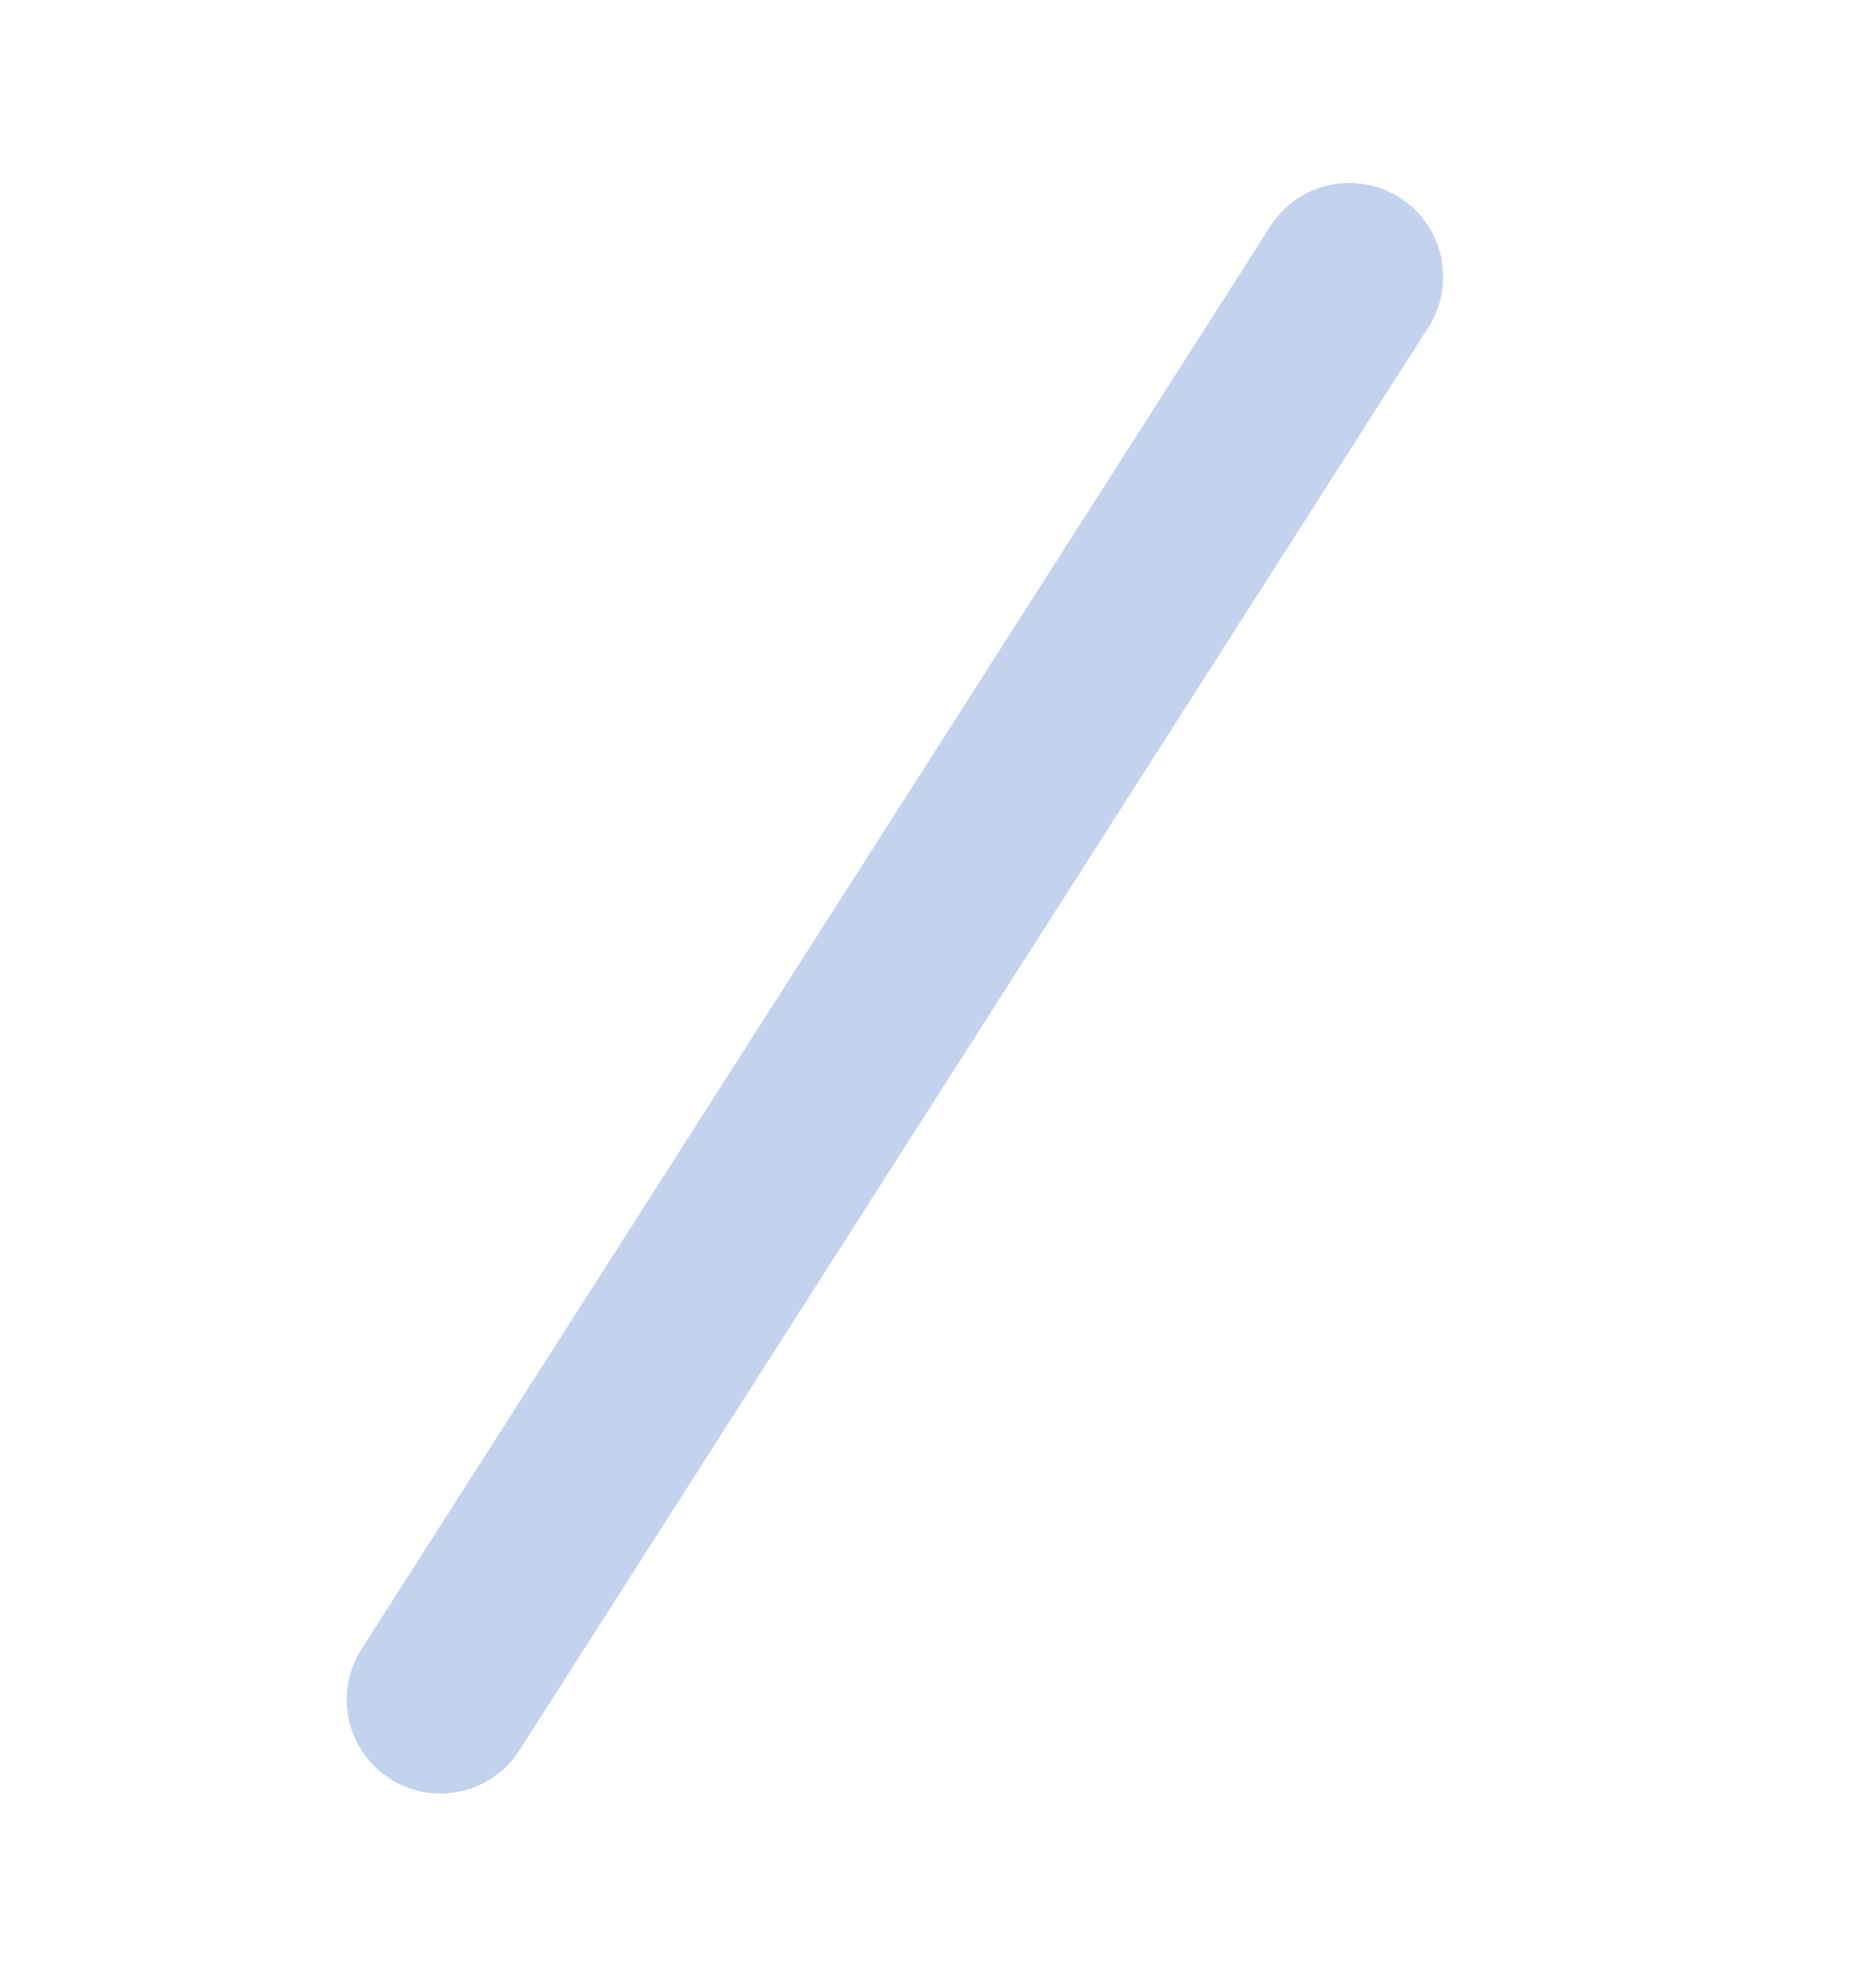
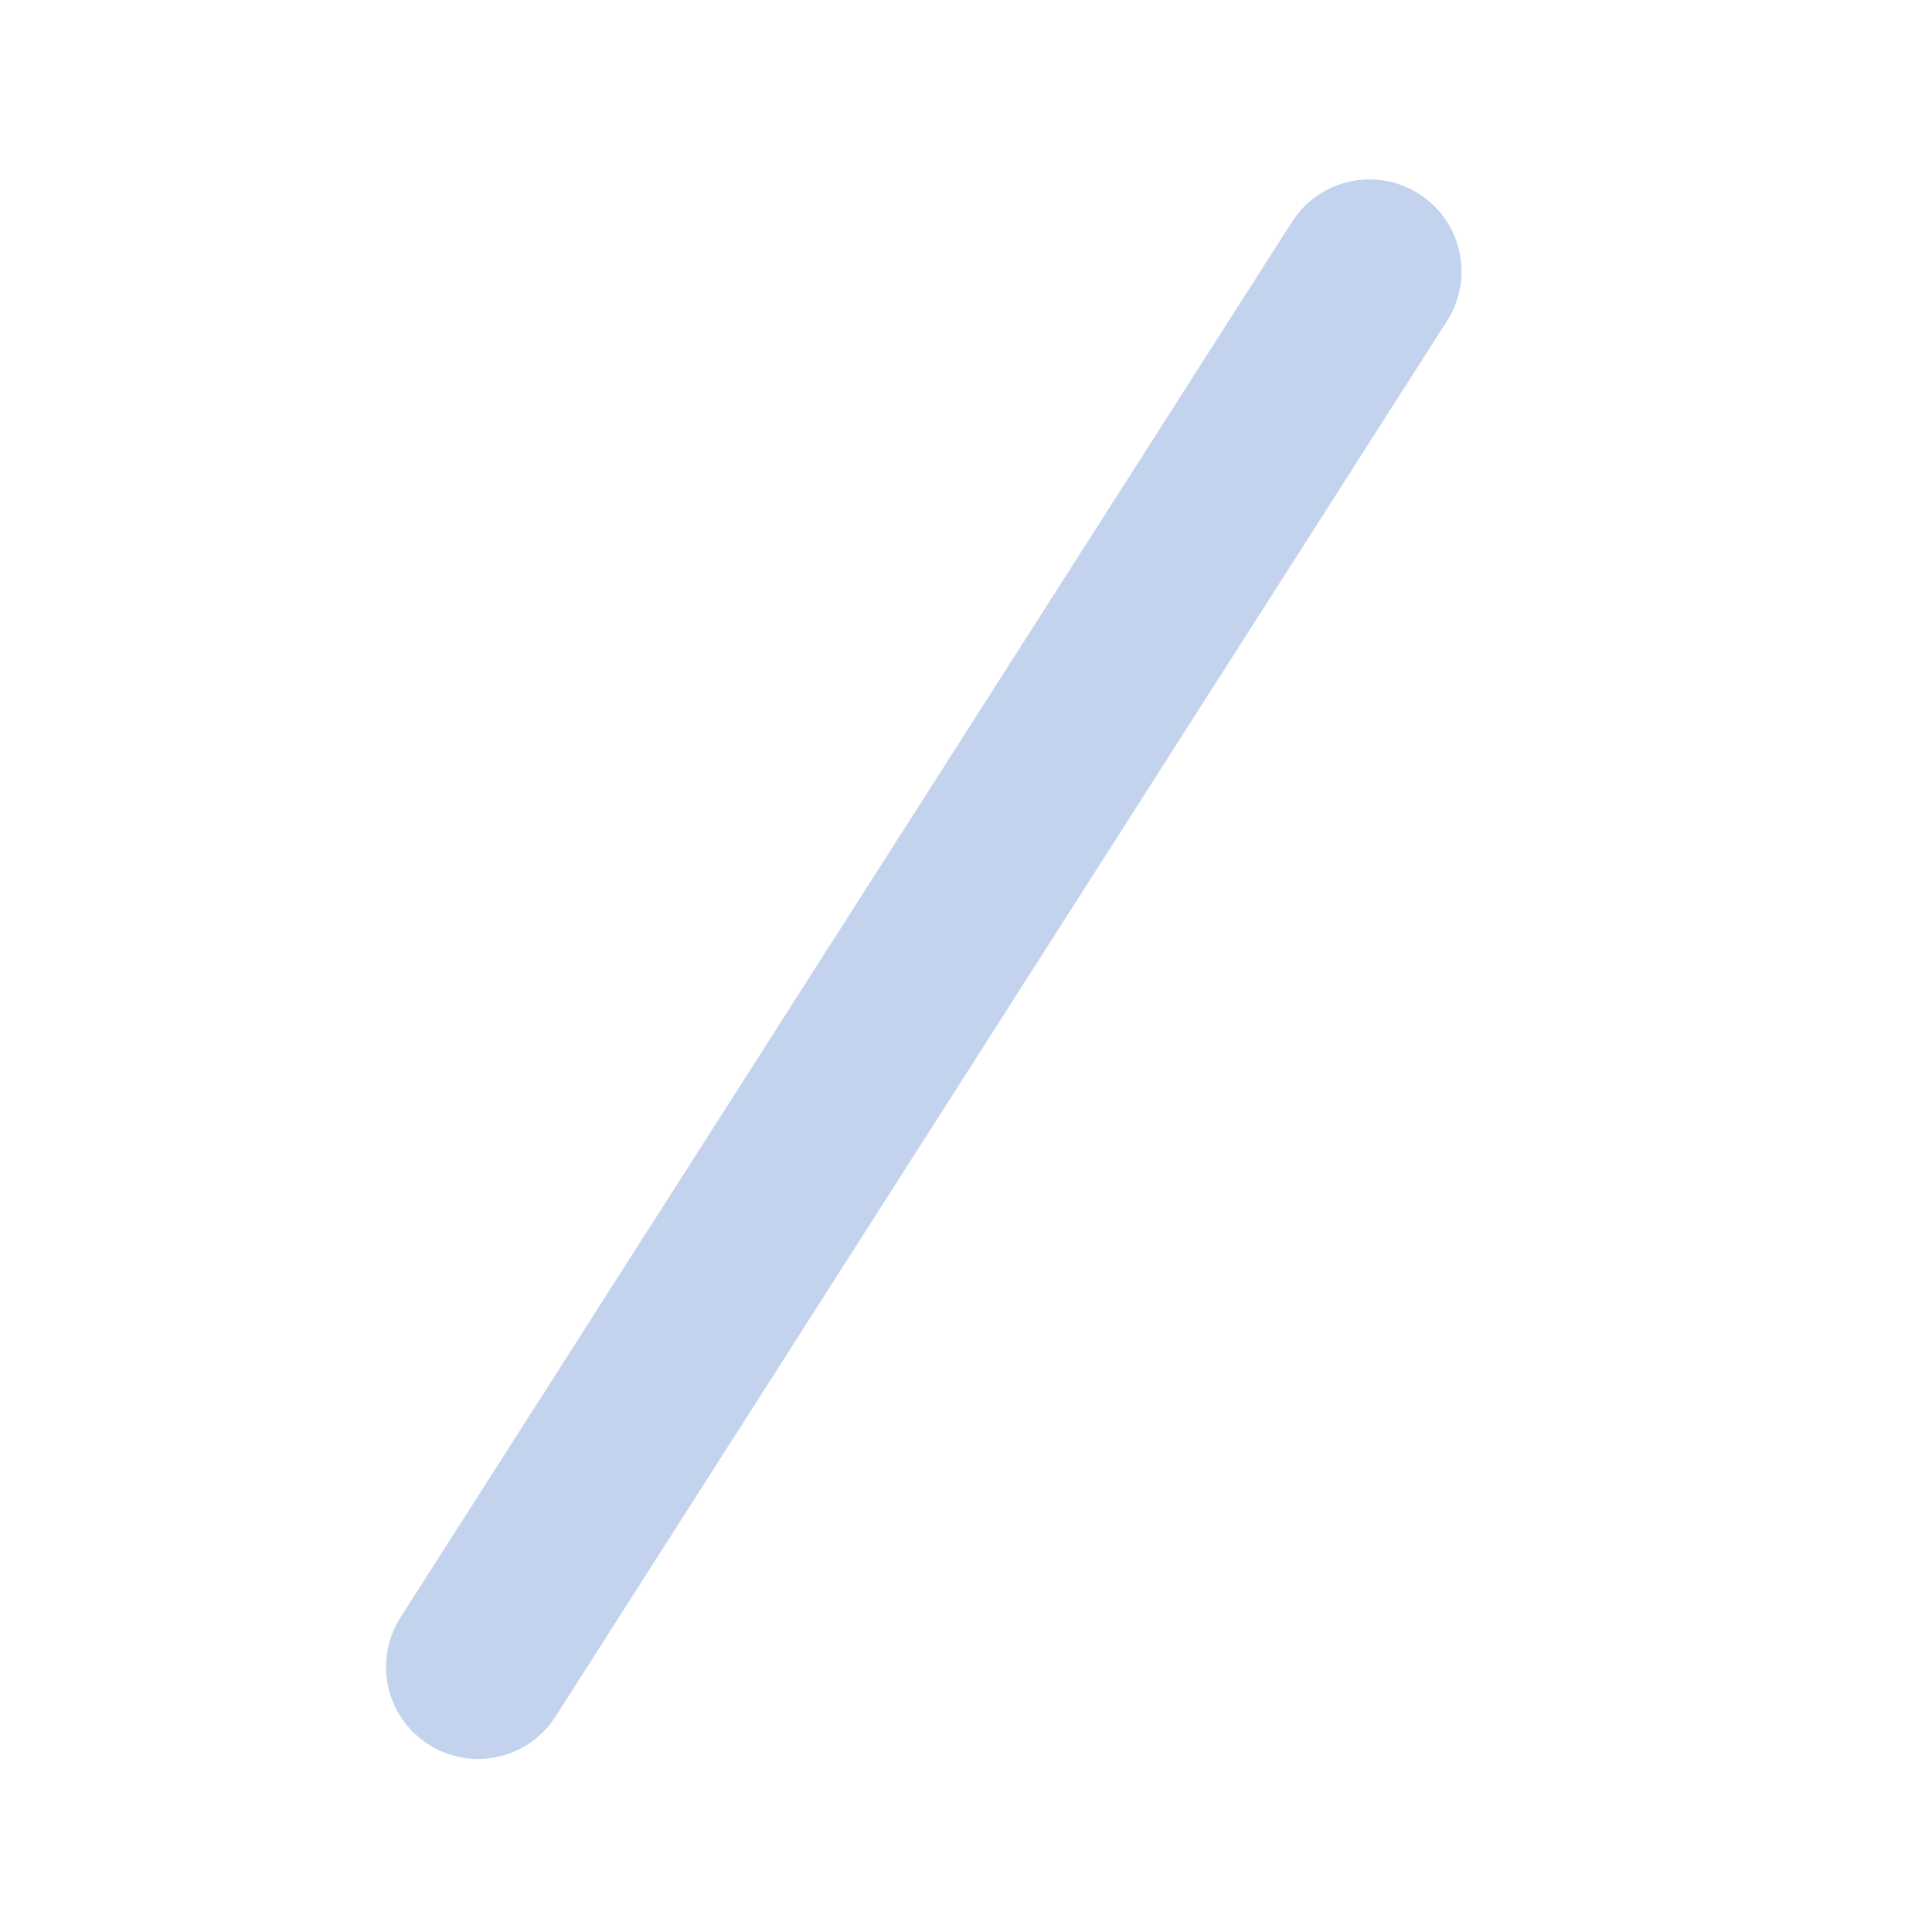
- <svg xmlns="http://www.w3.org/2000/svg" width="20" height="21" viewBox="0 0 20 21" fill="none">
+ <svg xmlns="http://www.w3.org/2000/svg" width="21" height="21" viewBox="0 0 20 21" fill="none">
  <line x1="4.696" y1="18.119" x2="14.386" y2="2.95" stroke="#C4D3ED" stroke-width="2" stroke-linecap="round" />
</svg>
